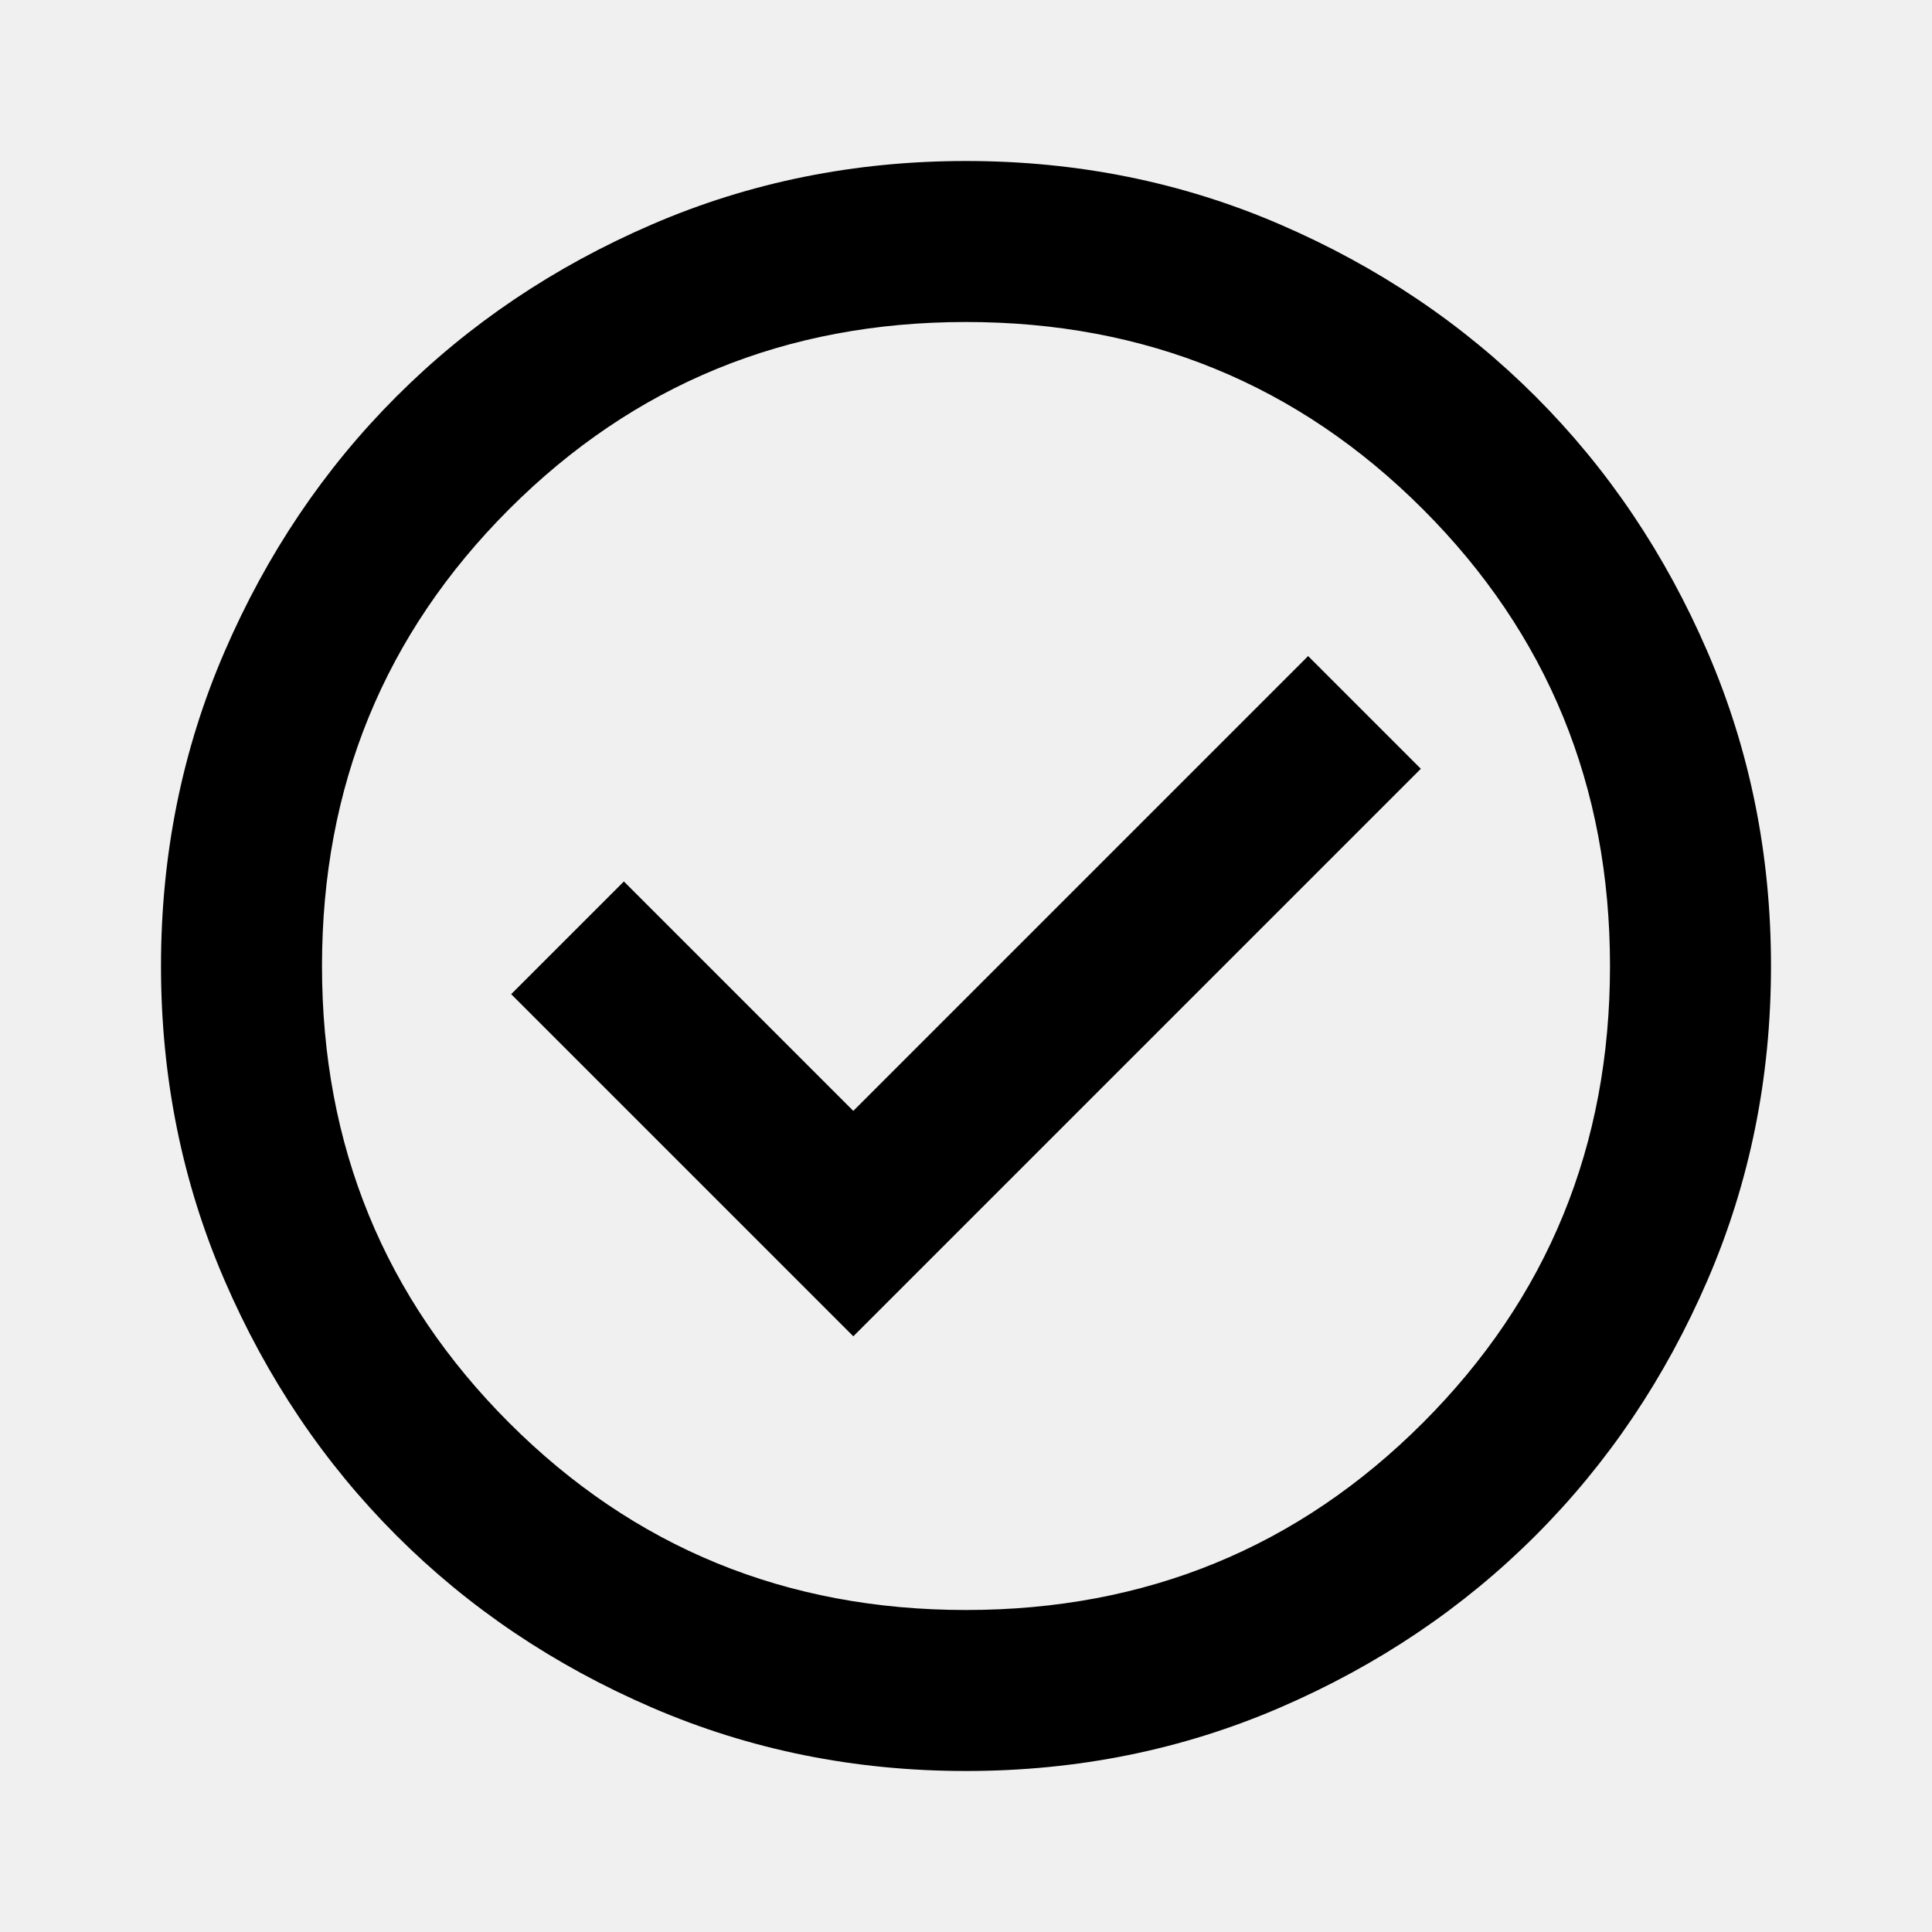
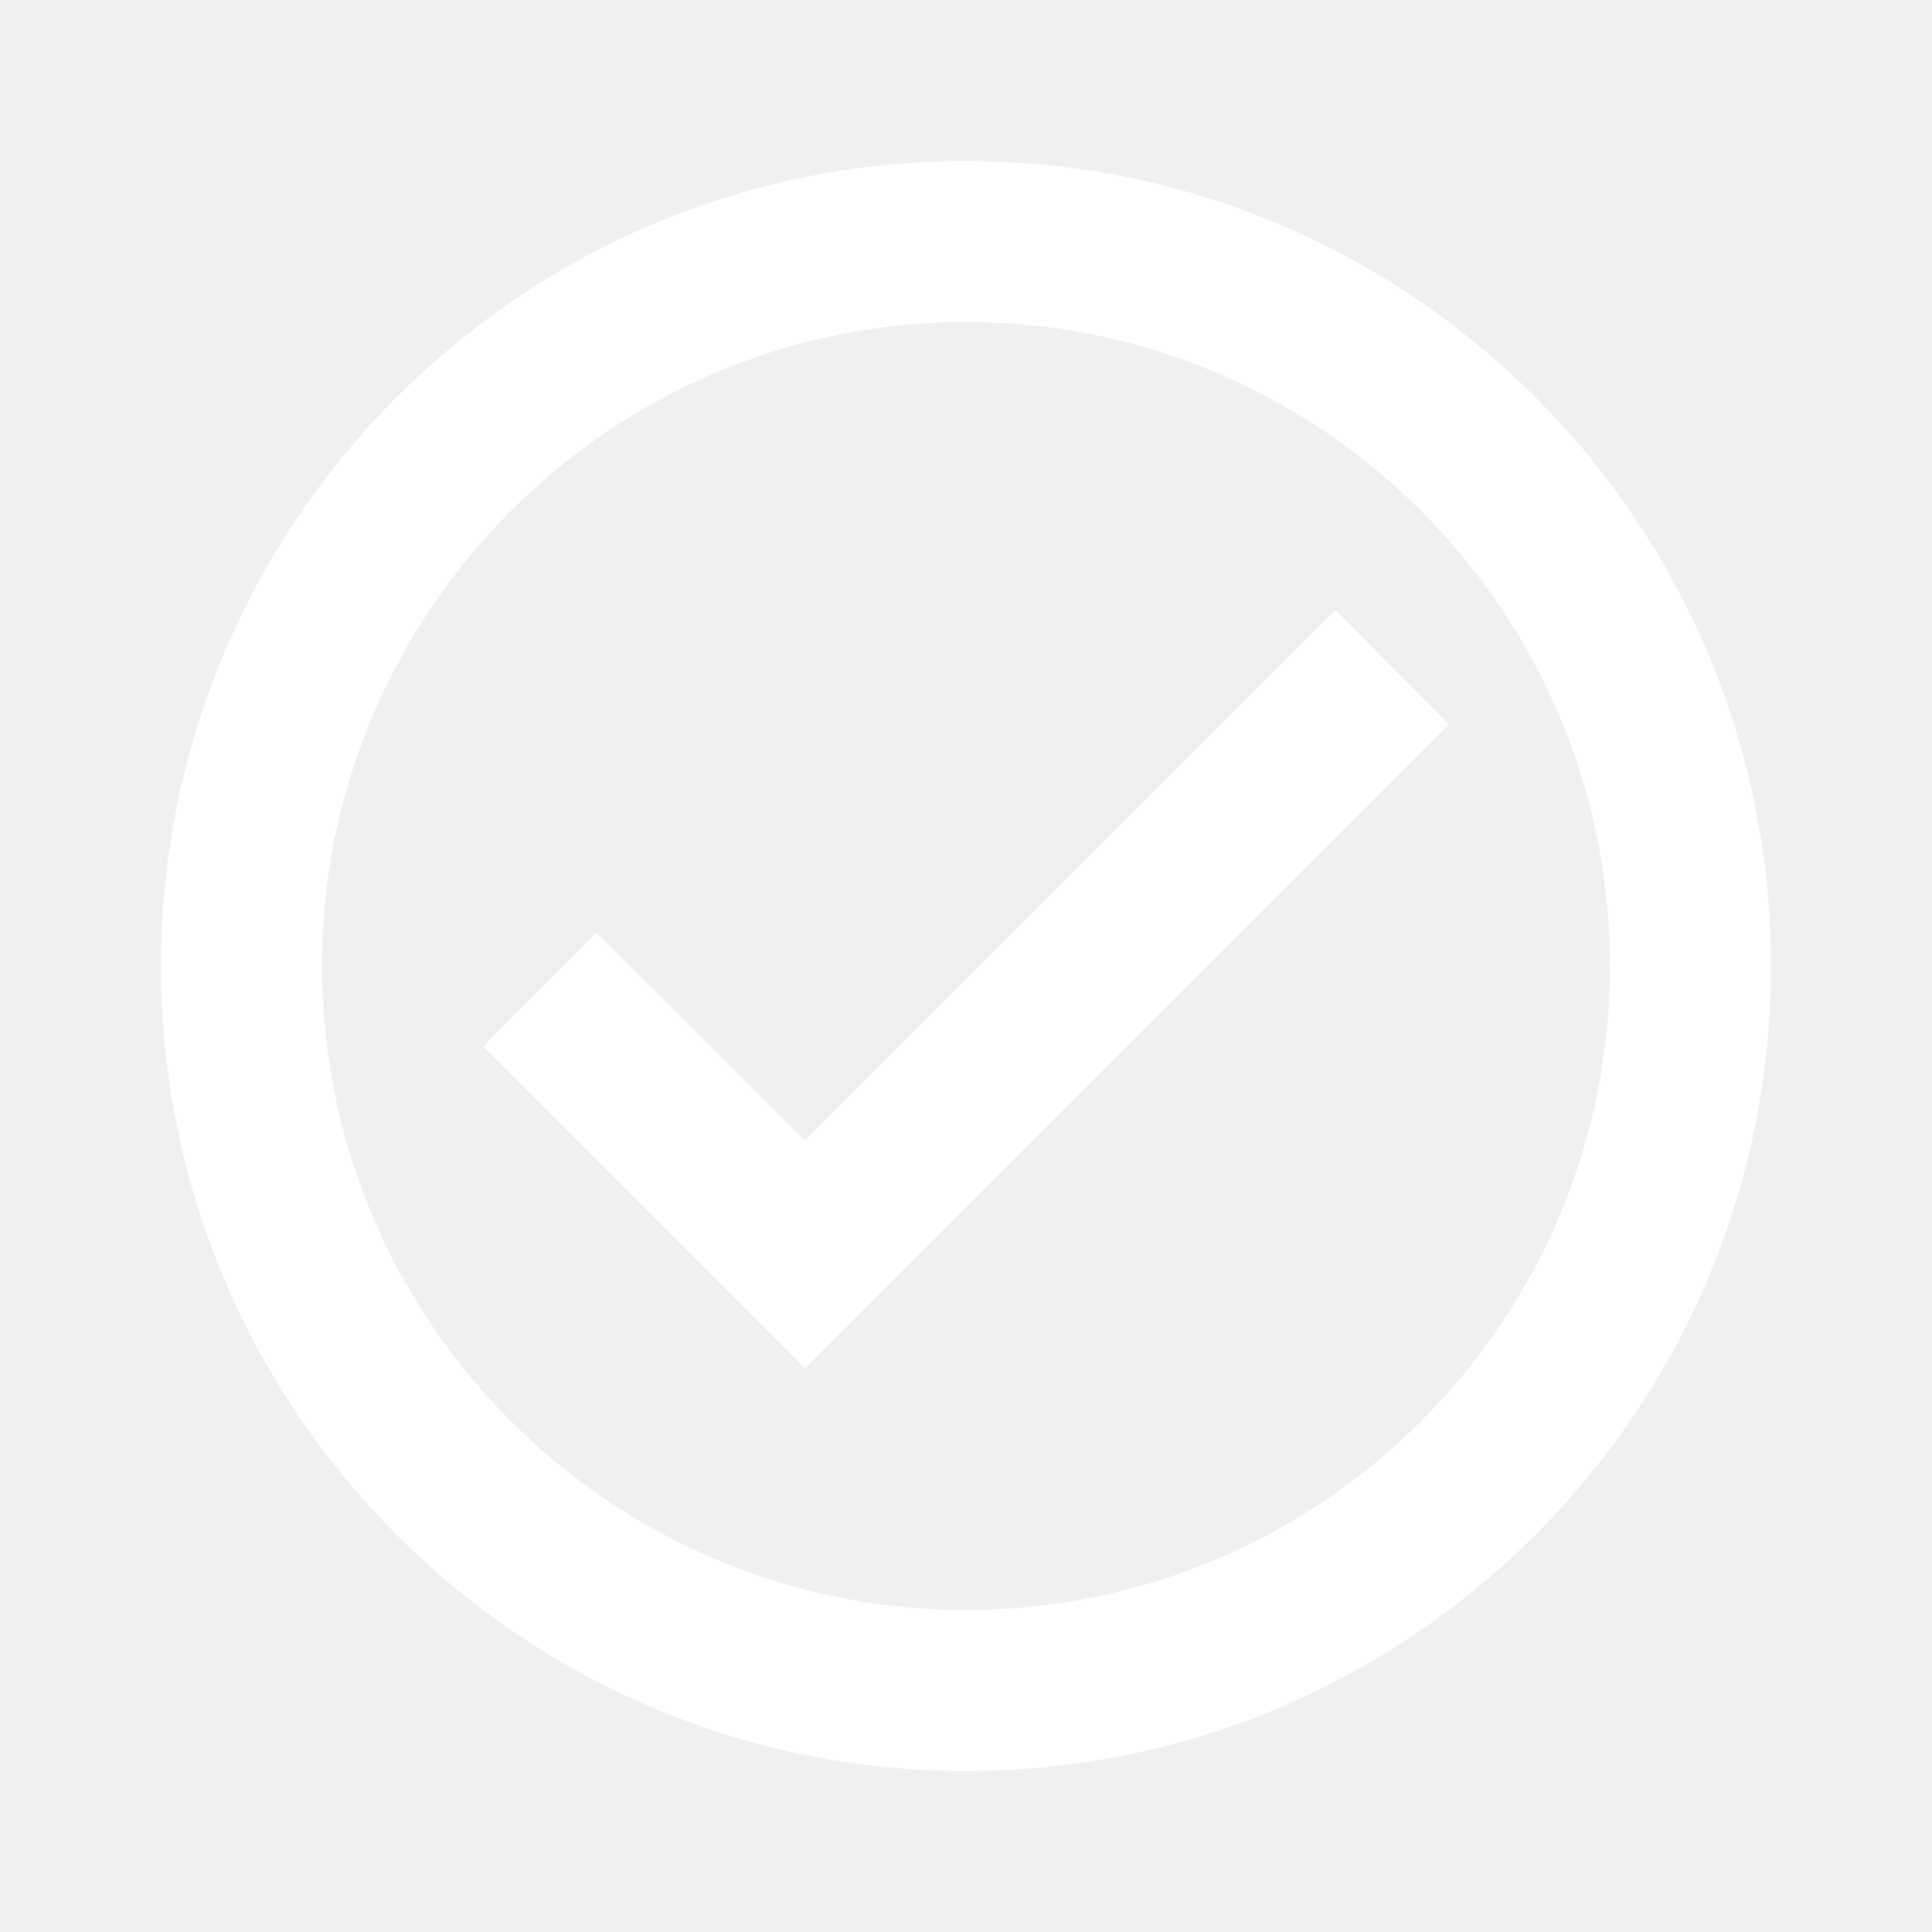
- <svg xmlns="http://www.w3.org/2000/svg" height="24" viewBox="0 -960 960 960" width="24">
-   <path d="m424-296 282-282-56-56-226 226-114-114-56 56 170 170Zm56 216q-83 0-156-31.5T197-197q-54-54-85.5-127T80-480q0-83 31.5-156T197-763q54-54 127-85.5T480-880q83 0 156 31.5T763-763q54 54 85.5 127T880-480q0 83-31.5 156T763-197q-54 54-127 85.5T480-80Zm0-80q134 0 227-93t93-227q0-134-93-227t-227-93q-134 0-227 93t-93 227q0 134 93 227t227 93Zm0-320Z" />
+ <svg xmlns="http://www.w3.org/2000/svg" height="24px" viewBox="0 0 24 24" width="24px" fill="#FFFFFF">
+   <path d="M0 0h24v24H0V0z" fill="none" />
+   <path d="M12 2C6.48 2 2 6.48 2 12s4.48 10 10 10 10-4.48 10-10S17.52 2 12 2zm0 18c-4.41 0-8-3.59-8-8s3.59-8 8-8 8 3.59 8 8-3.59 8-8 8zm4.59-12.42L10 14.17l-2.59-2.58L6 13l4 4 8-8z" />
</svg>
